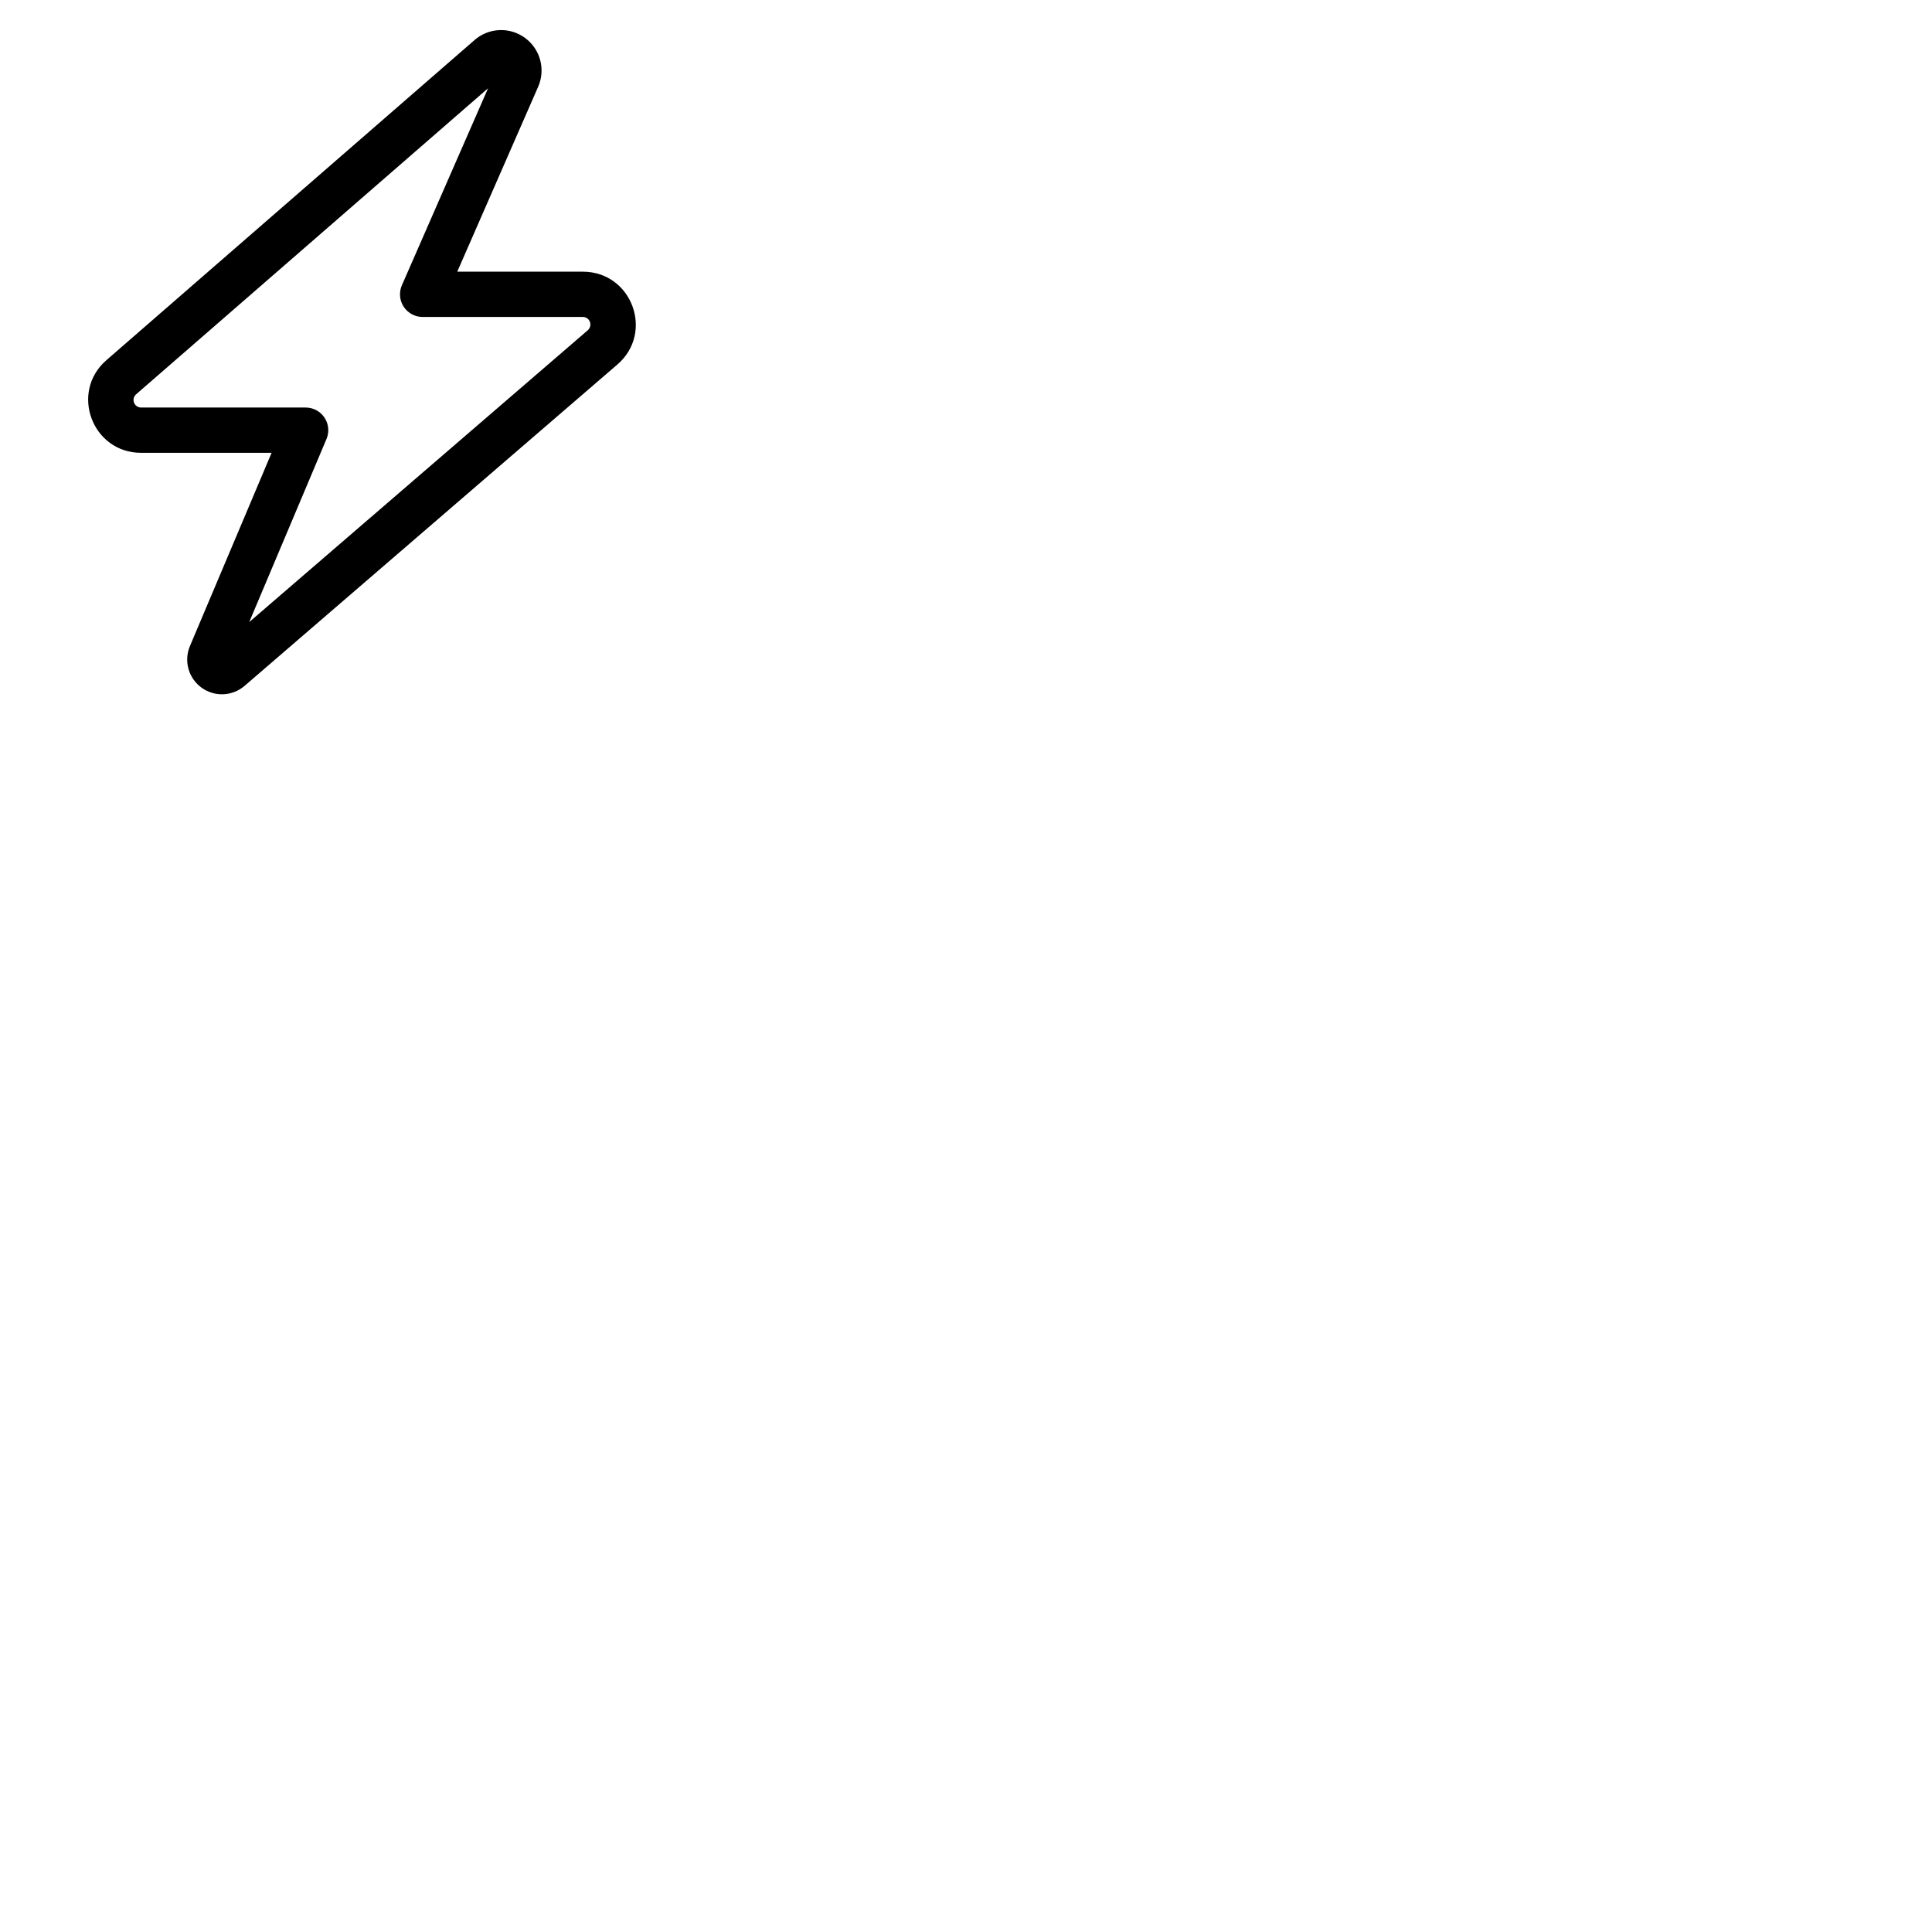
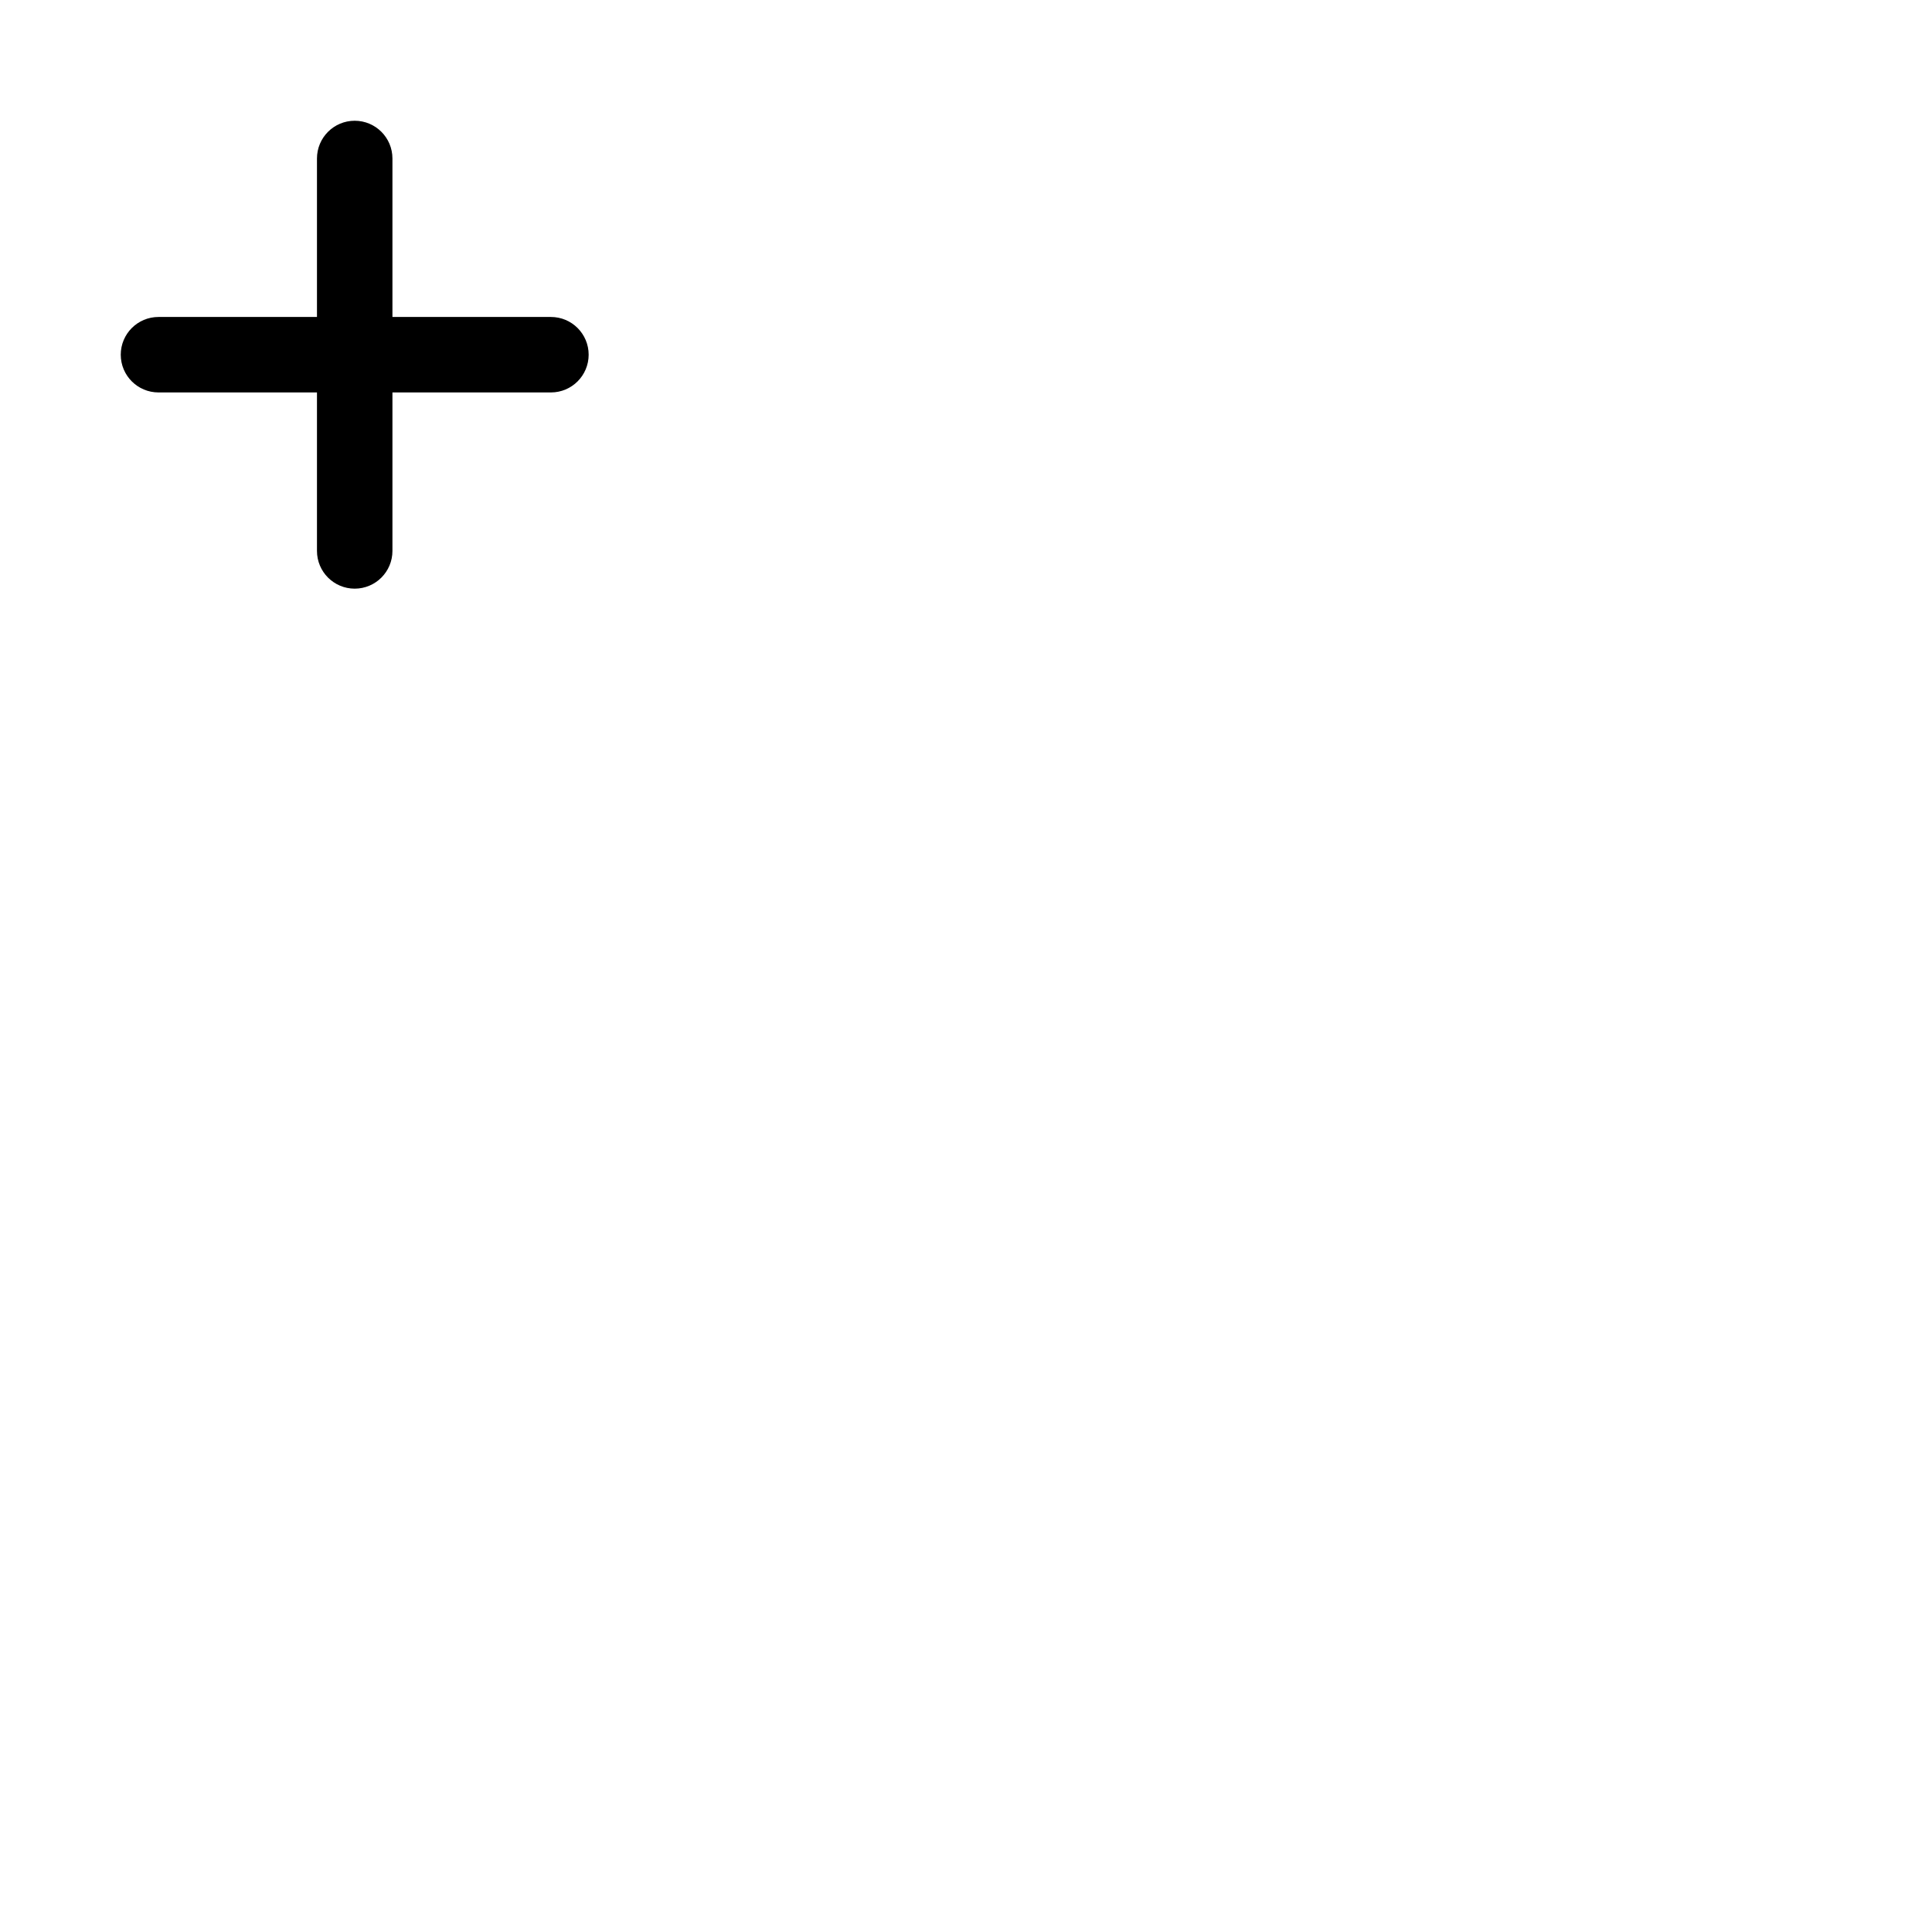
- <svg width="64" height="64" viewport="0 0 64 64">
-   <path fillrule="evenodd" cliprule="evenodd" d="M16.168 2.924L4.51 13.061a.25.25 0 00.164.439h5.45a.75.75 0 01.692 1.041l-2.56 6.066 11.216-9.668a.251.251 0 00-.021-.395.25.25 0 00-.143-.044H14a.75.75 0 01-.687-1.05l2.855-6.526zm-.452-1.595a1.34 1.34 0 012.109 1.55L15.147 9h4.161c1.623 0 2.372 2.016 1.143 3.075L8.101 22.721a1.15 1.15 0 01-1.81-1.317L8.997 15H4.674c-1.62 0-2.37-2.008-1.148-3.07l12.19-10.6v-.001z" />
+ <svg xmlns="http://www.w3.org/2000/svg" width="64" height="64" viewport="0 0 64 64" stroke="#000000">
+   <path fillrule="evenodd" d="M11.75 4.5a.75.75 0 01.75.75V11h5.75a.75.75 0 010 1.5H12.5v5.75a.75.75 0 01-1.5 0V12.5H5.25a.75.75 0 010-1.5H11V5.25a.75.75 0 01.75-.75z" />
</svg>
